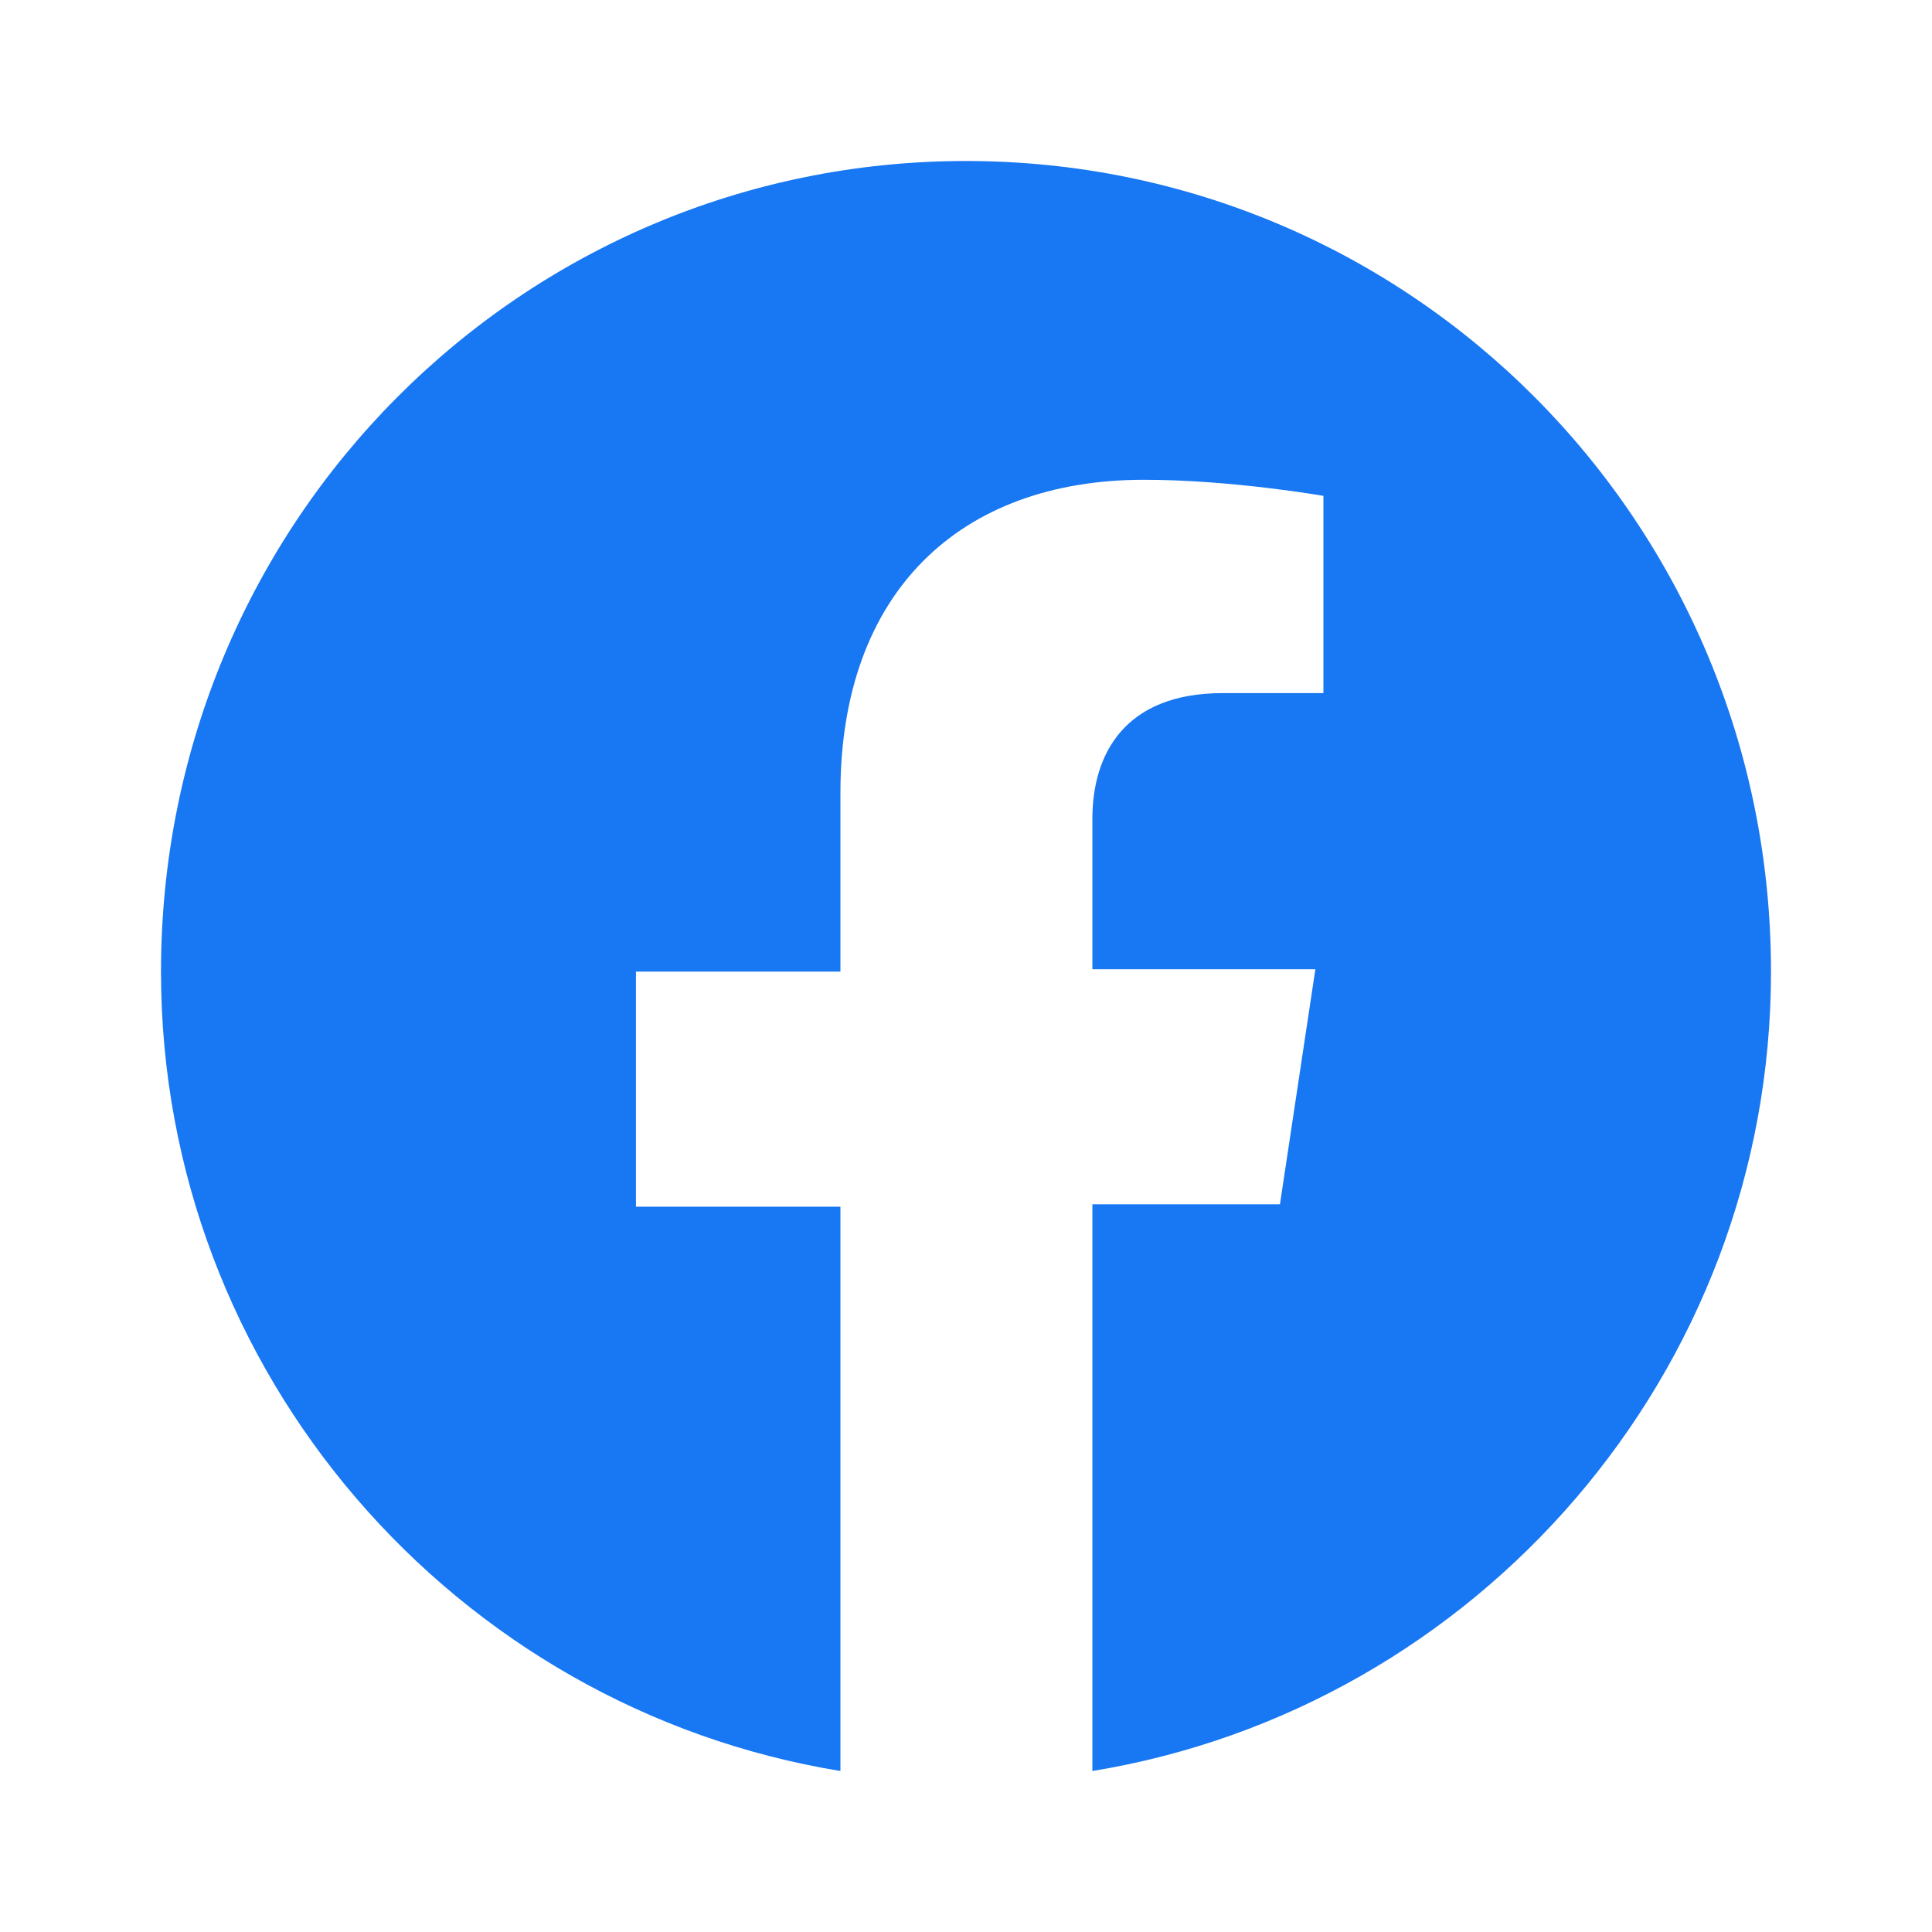
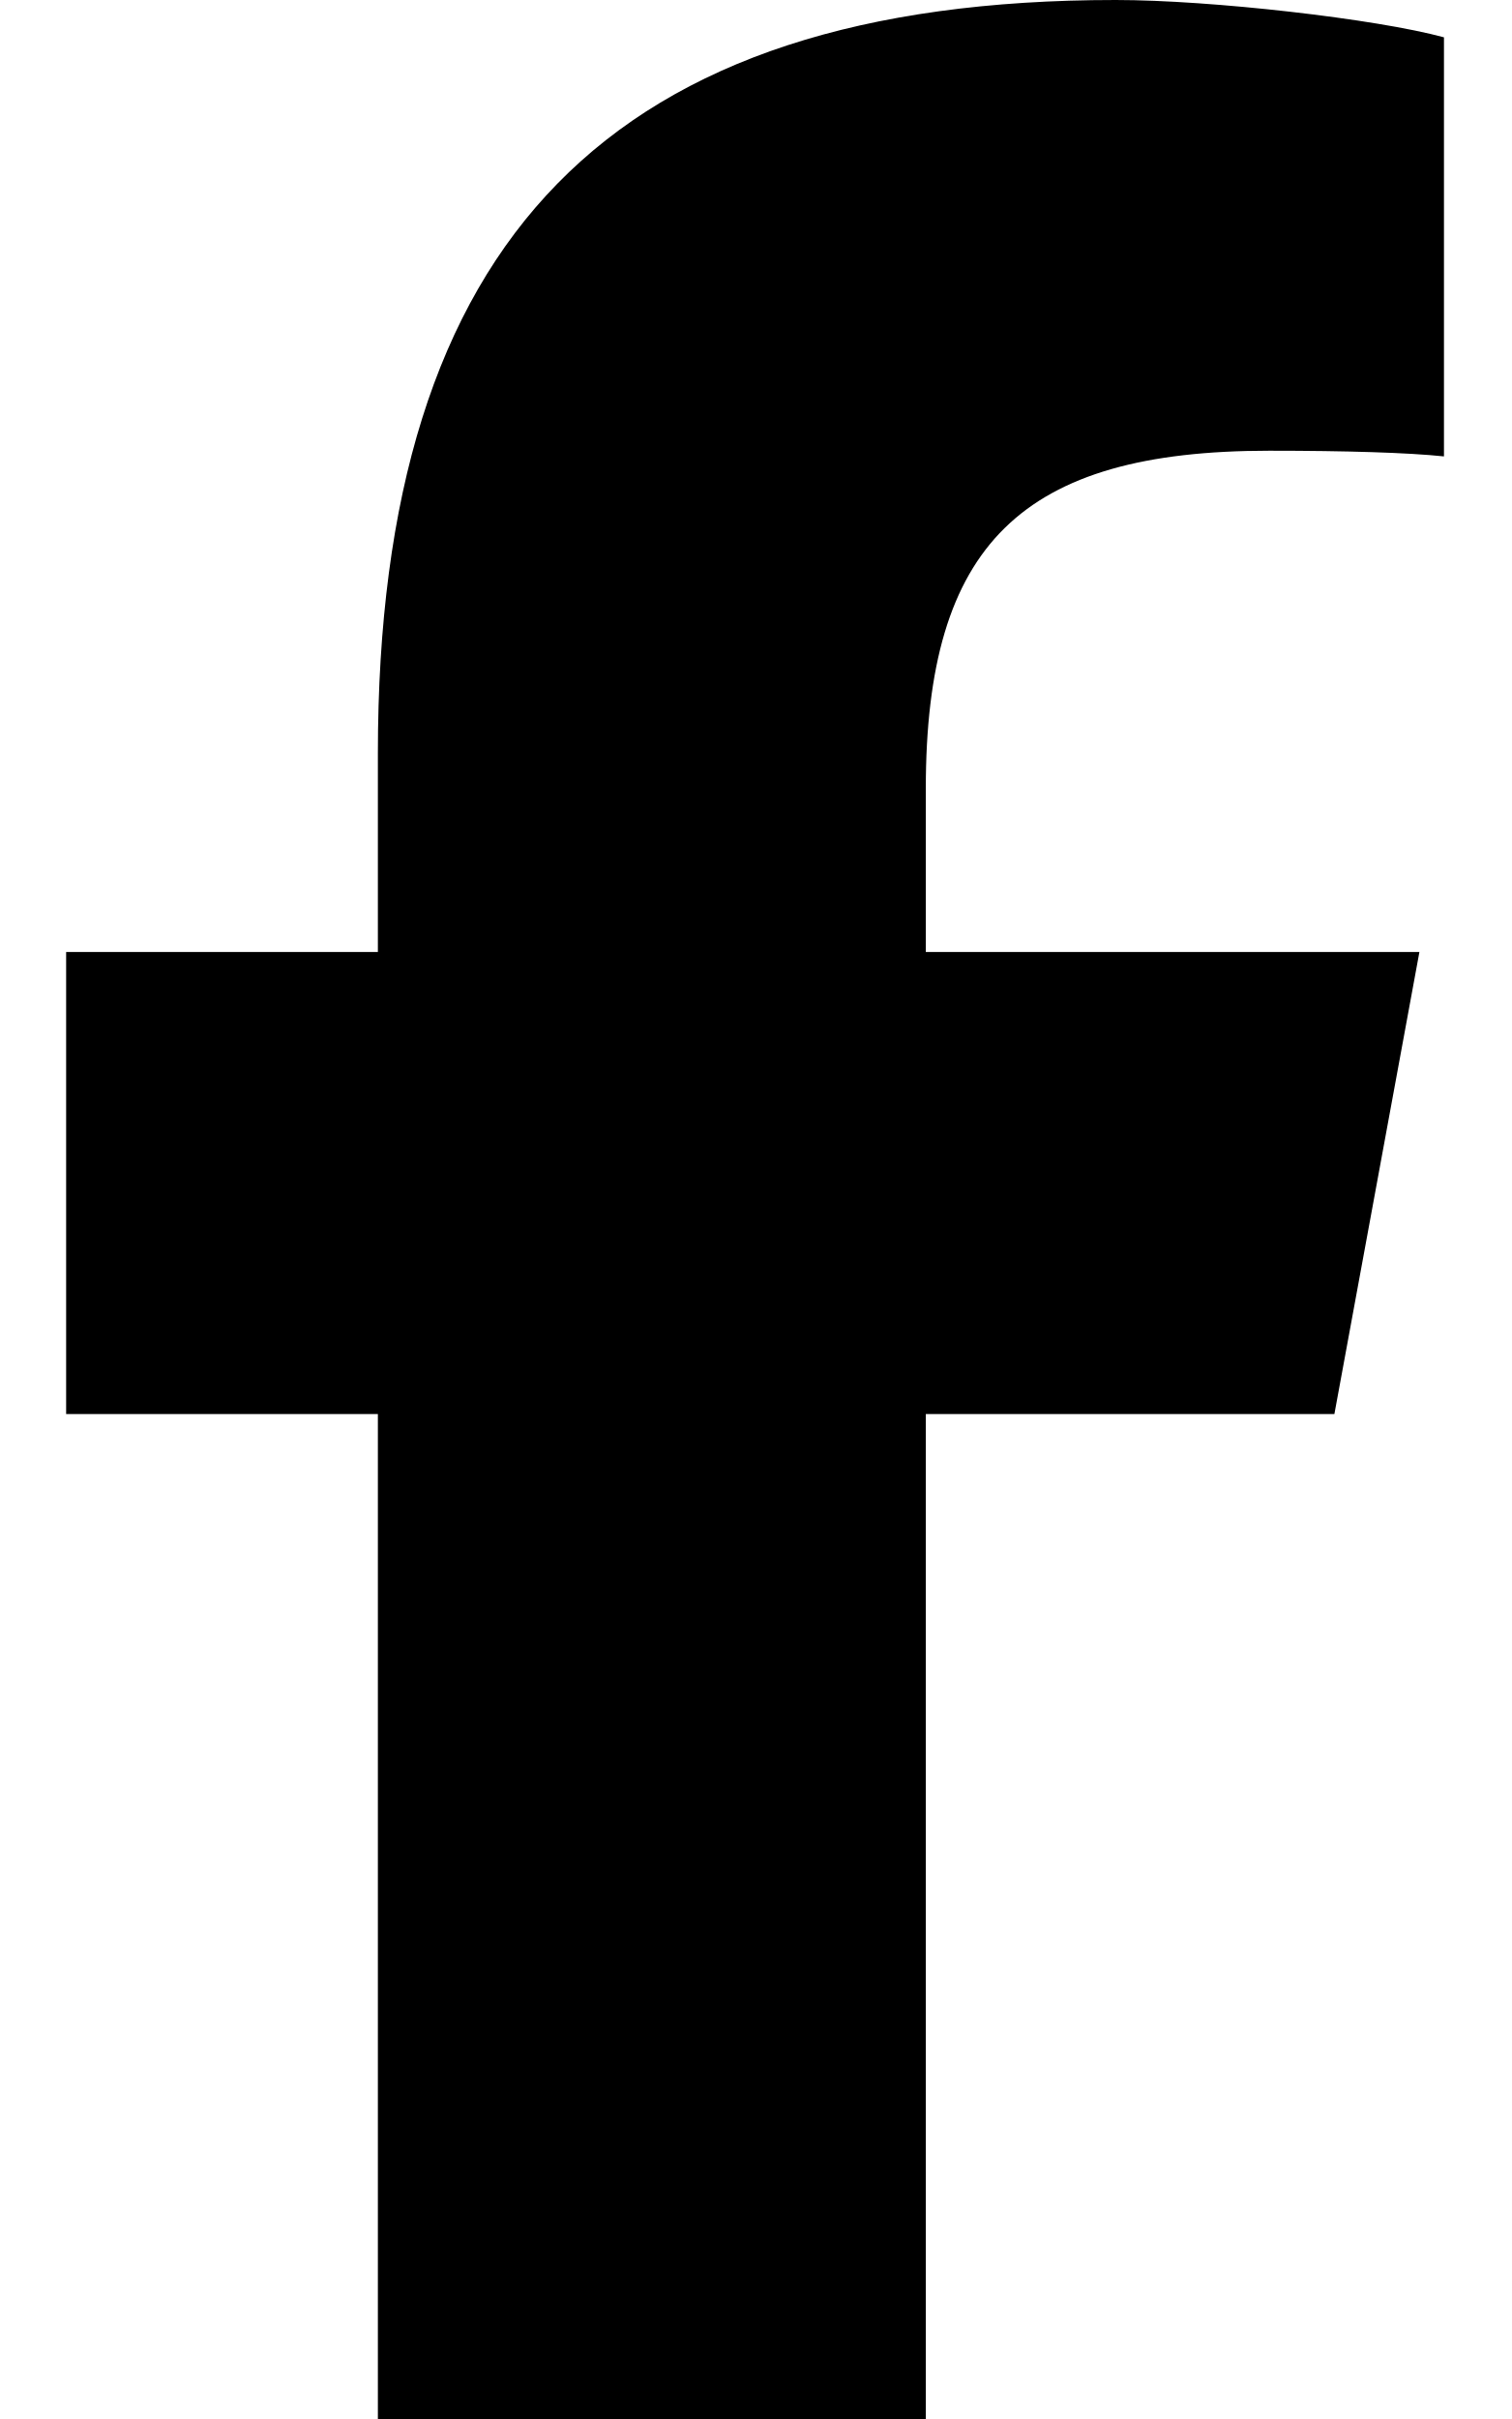
- <svg xmlns="http://www.w3.org/2000/svg" viewBox="0 0 24 24" fill="#1877F2">
-   <path d="M22 12.07C22 6.48 17.52 2 12 2S2 6.48 2 12.07C2 17.06 5.66 21.22 10.44 22v-7.01H7.9v-2.92h2.54V9.85c0-2.5 1.49-3.89 3.77-3.89 1.09 0 2.23.2 2.23.2v2.45h-1.25c-1.23 0-1.62.77-1.62 1.56v1.87h2.77l-.44 2.92h-2.33V22C18.34 21.22 22 17.06 22 12.07z" />
+ <svg xmlns="http://www.w3.org/2000/svg" viewBox="0 0 320 512" fill="currentColor">
+   <path d="M80 299.3V512H196V299.3h86.5l18-97.8H196V166.9c0-51.7 20.3-71.5 72.7-71.5c16.3 0 29.4 .4 37 1.2V7.9C291.4 4 256.4 0 236.2 0C129.3 0 80 50.5 80 159.4v42.1H14v97.8H80z" />
</svg>
